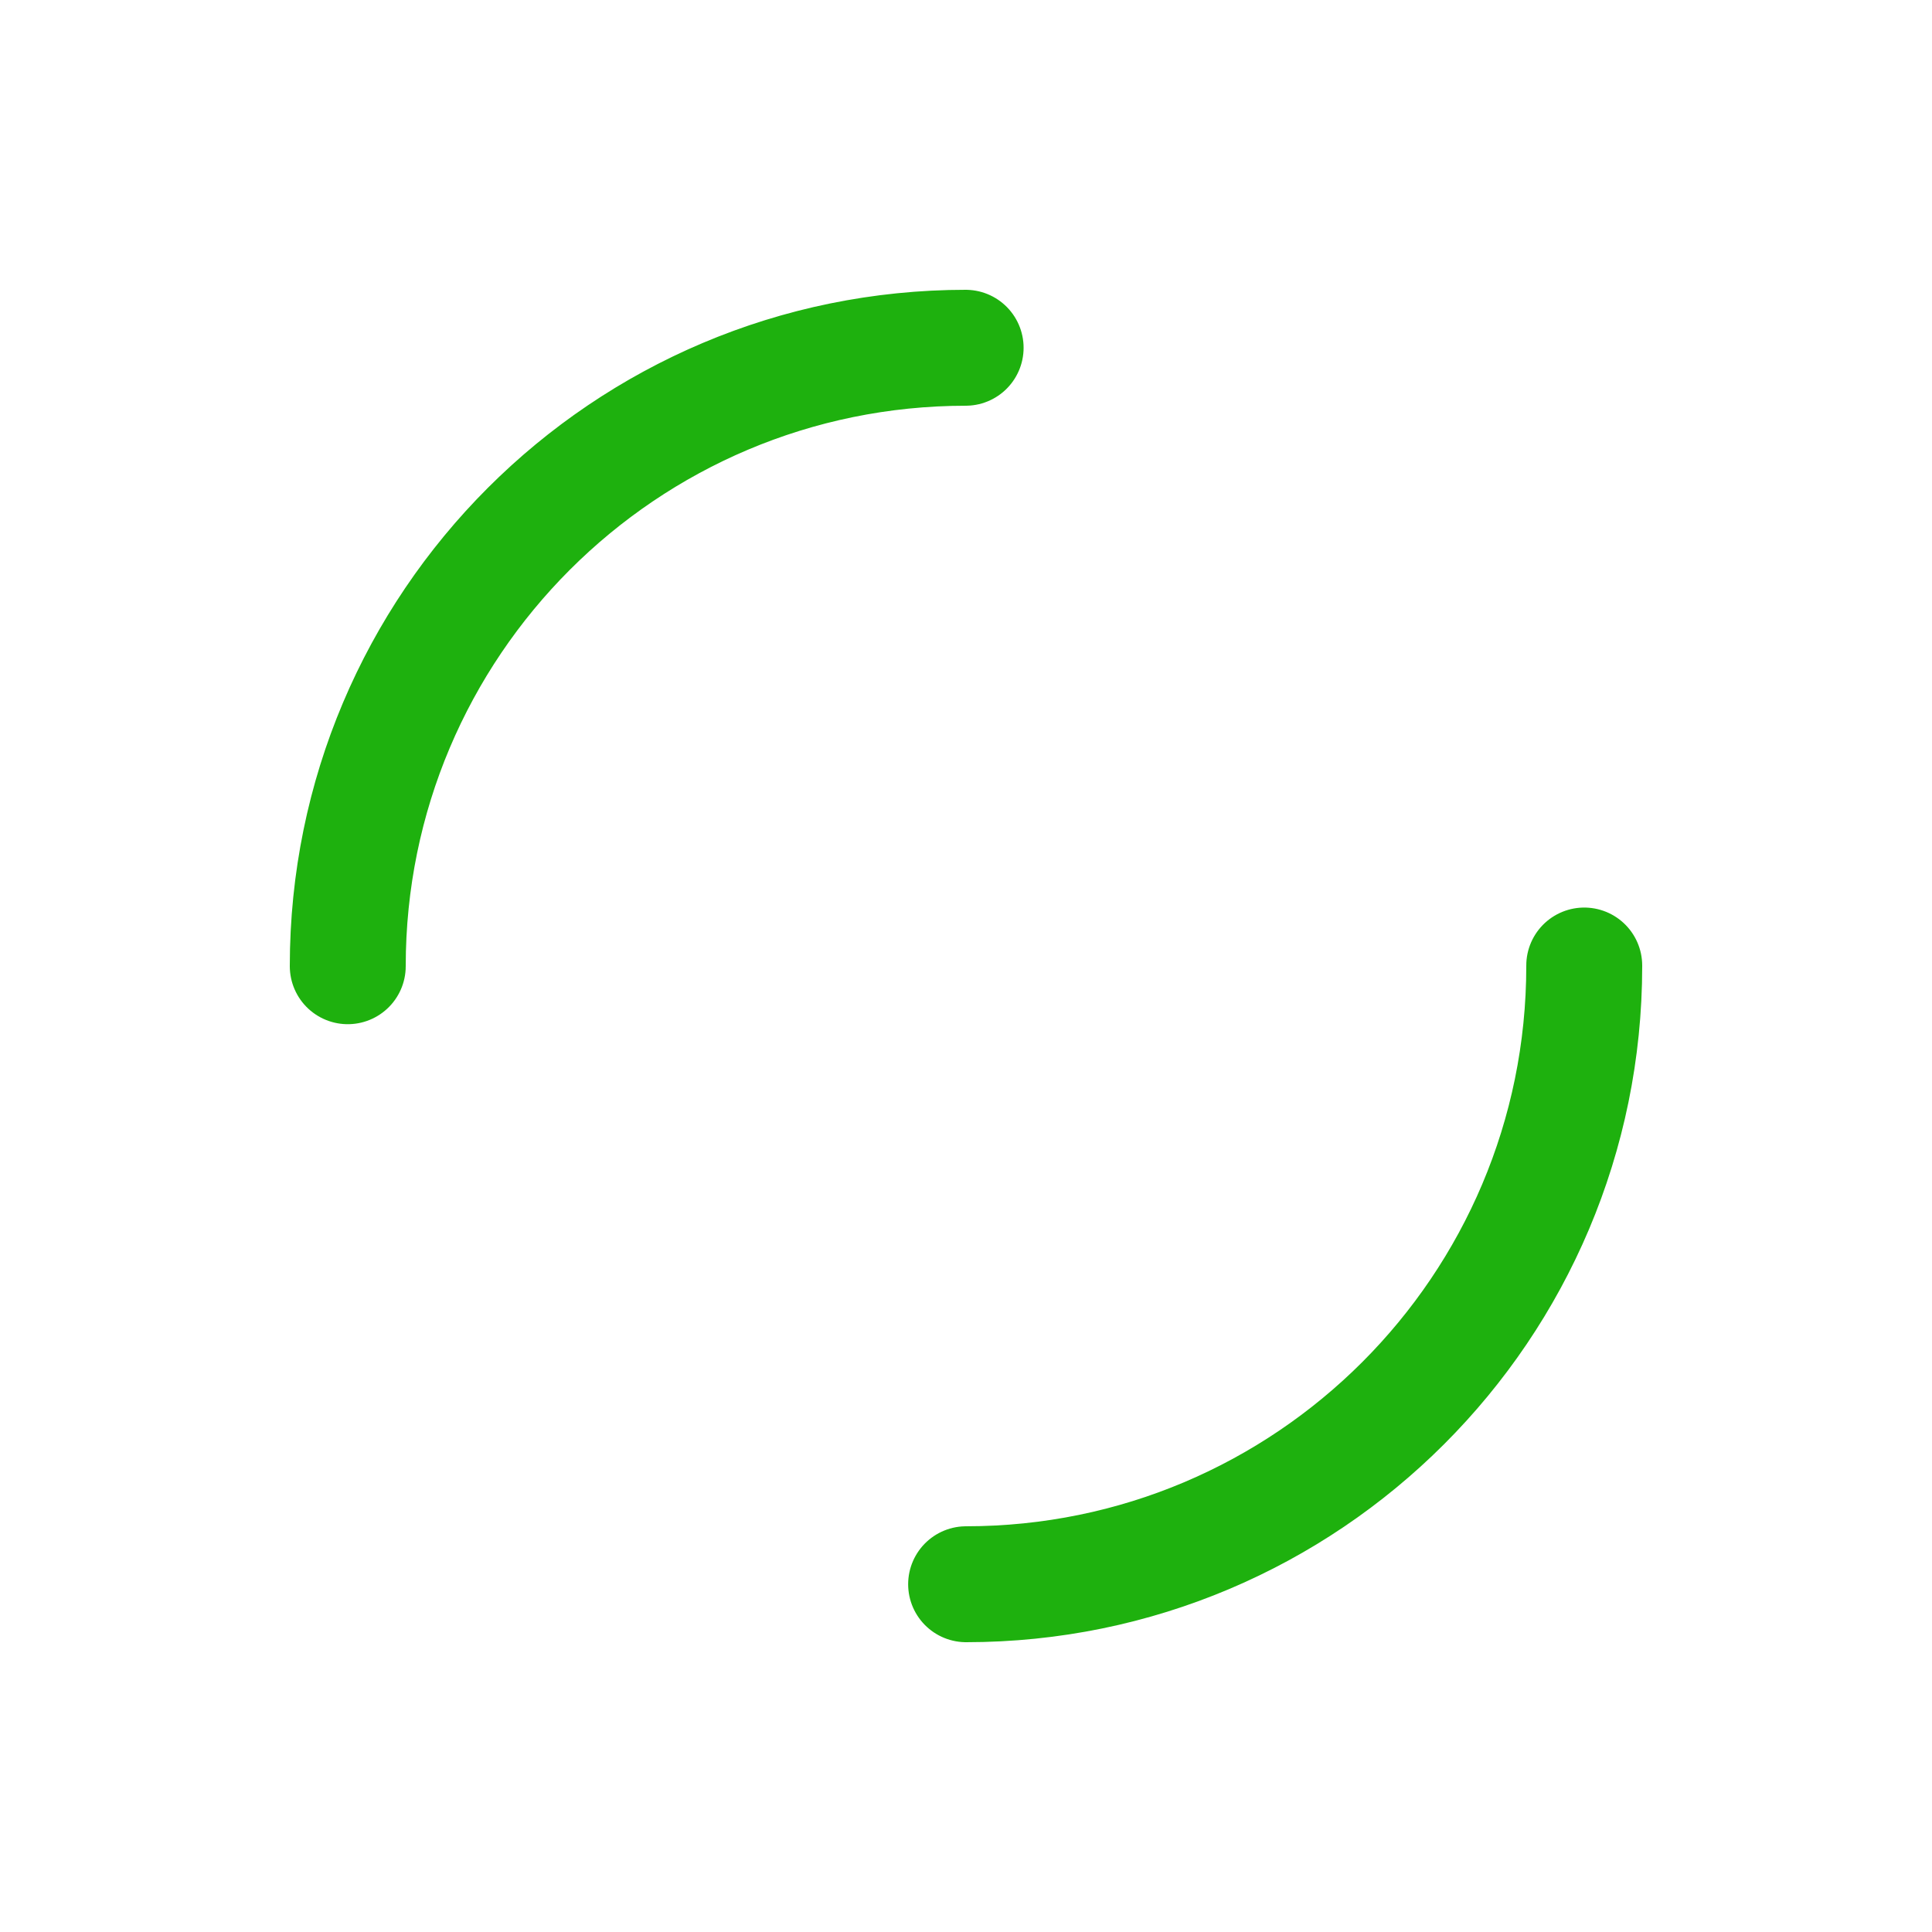
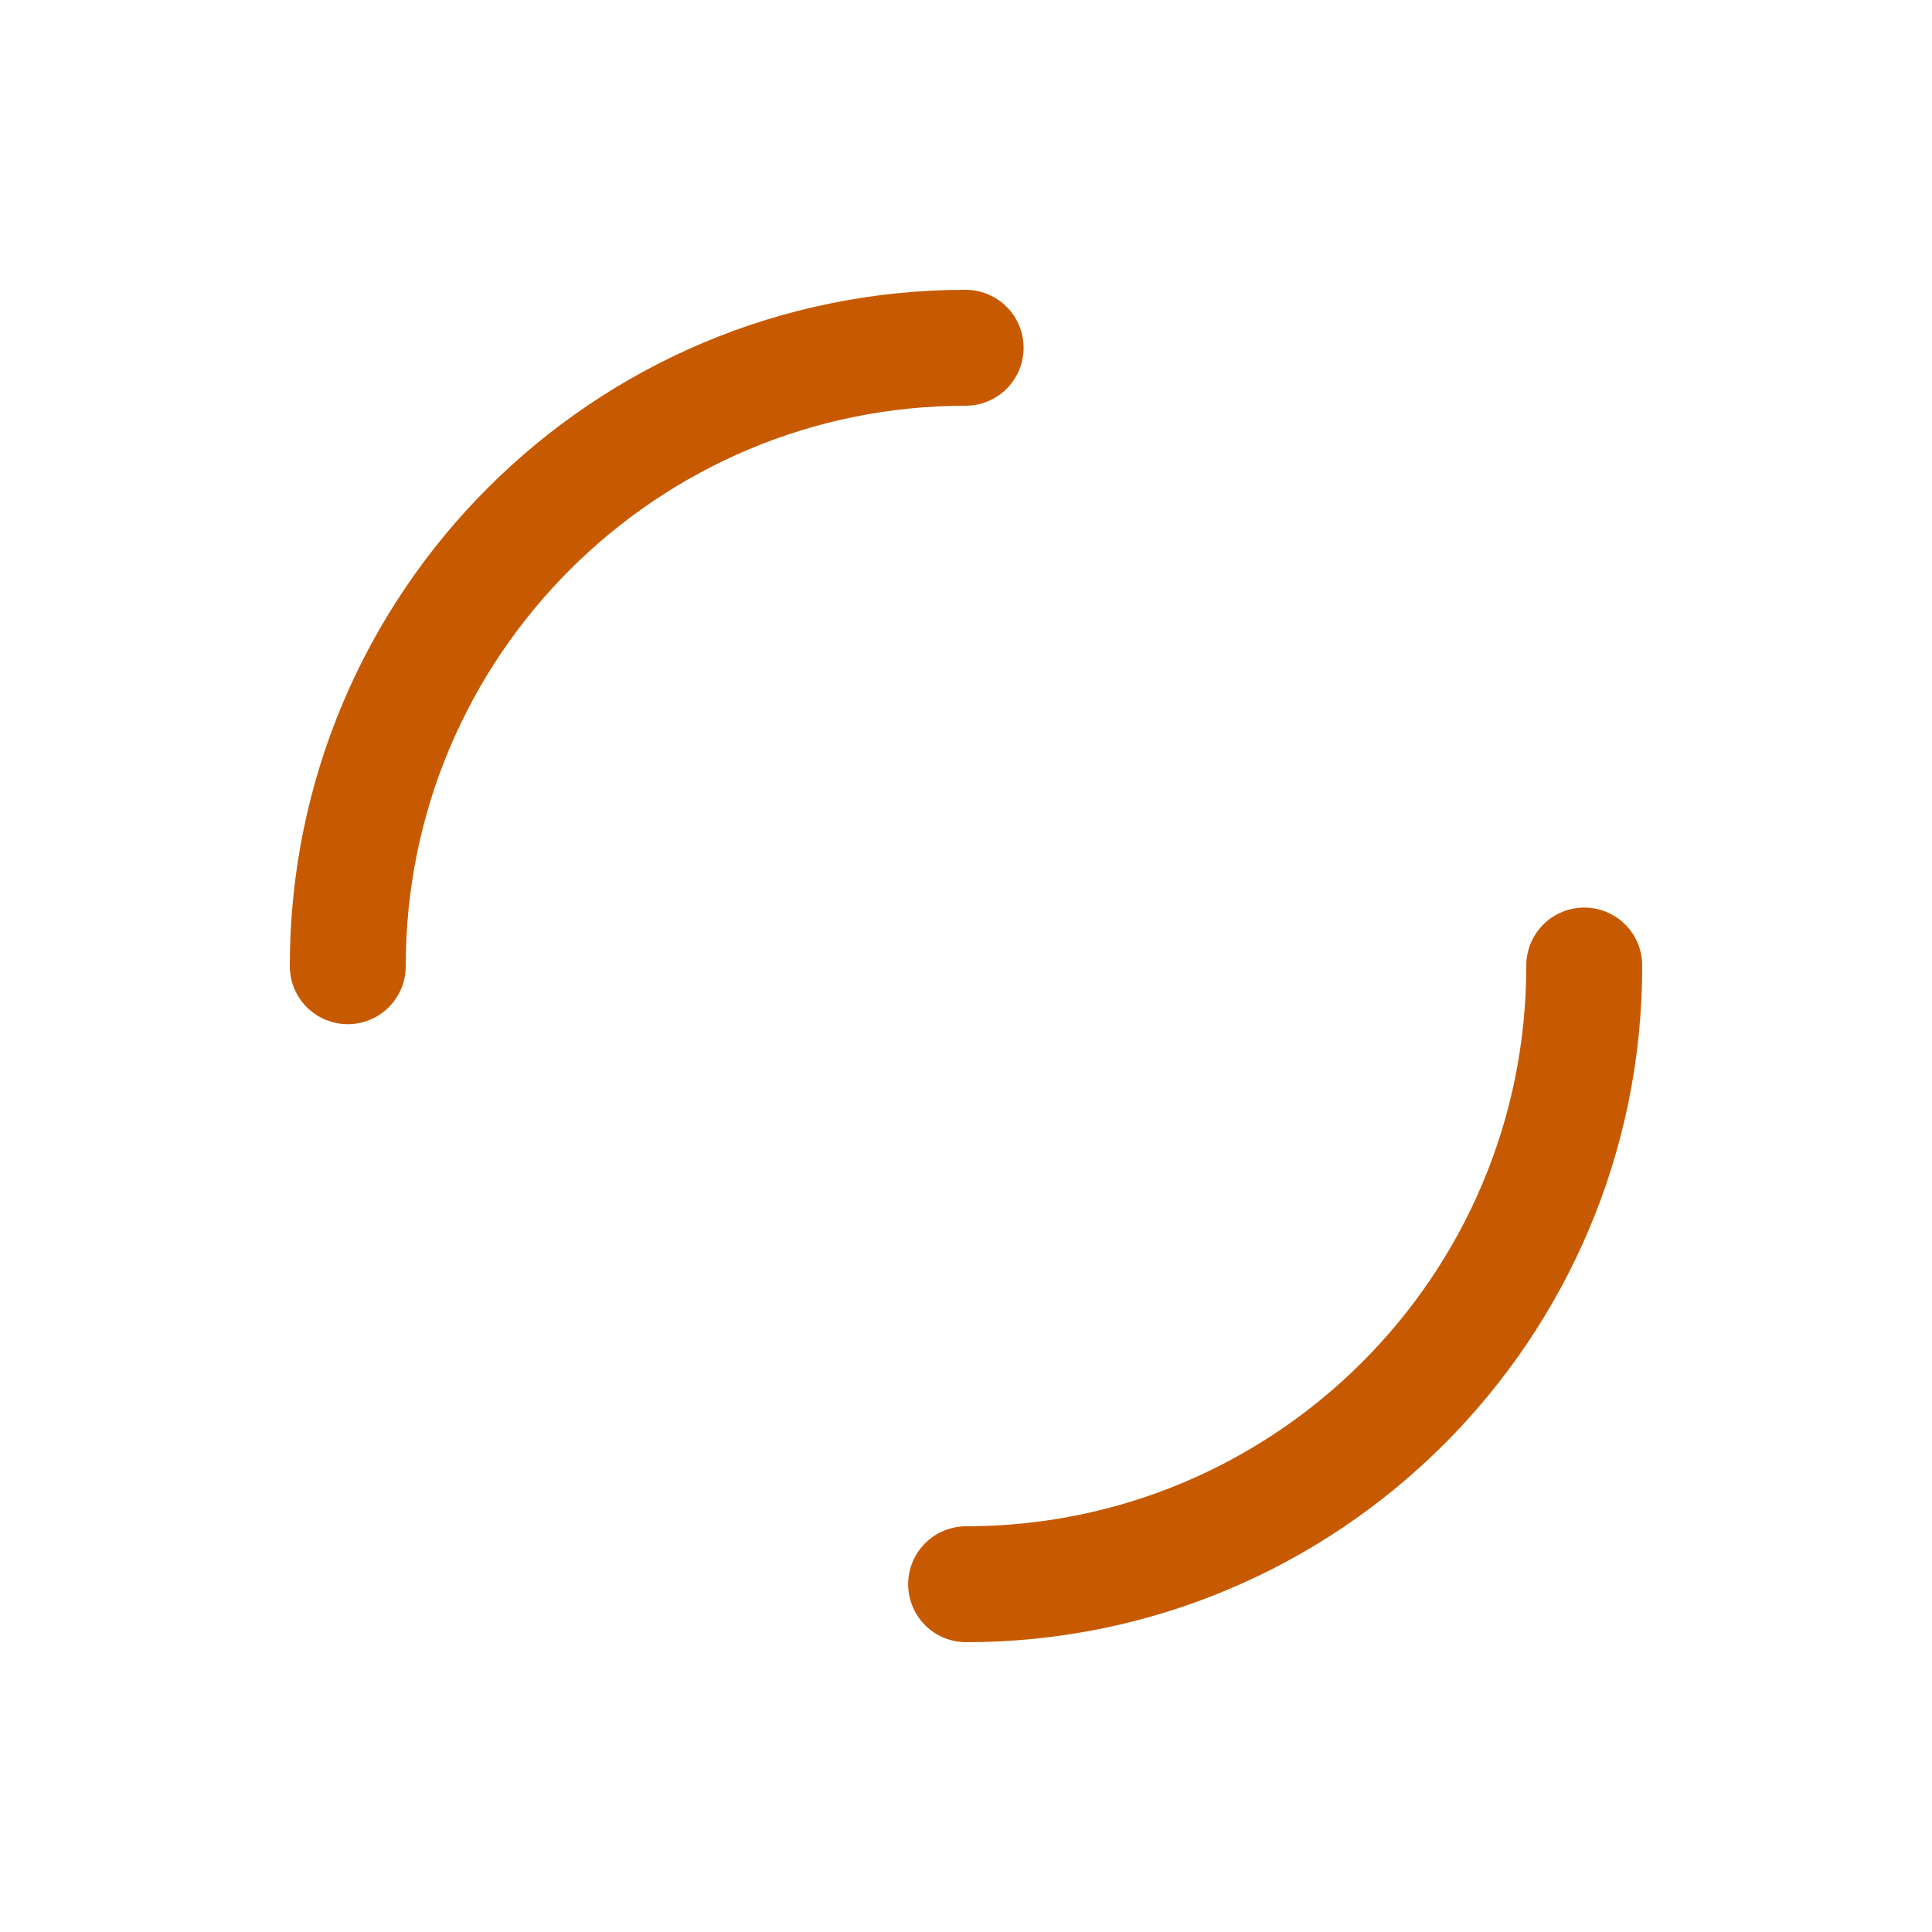
<svg xmlns="http://www.w3.org/2000/svg" style="margin: auto; background: none; display: block; shape-rendering: auto;" width="70px" height="70px" viewBox="0 0 100 100" preserveAspectRatio="xMidYMid">
-   <circle cx="50" cy="50" r="32" stroke-width="6" stroke="#1eb10e" stroke-dasharray="50.265 50.265" fill="none" stroke-linecap="round">
+   <circle cx="50" cy="50" r="32" stroke-width="6" stroke="#c75a00" stroke-dasharray="50.265 50.265" fill="none" stroke-linecap="round">
    <animateTransform attributeName="transform" type="rotate" repeatCount="indefinite" dur="0.465s" keyTimes="0;1" values="0 50 50;360 50 50" />
  </circle>
</svg>
